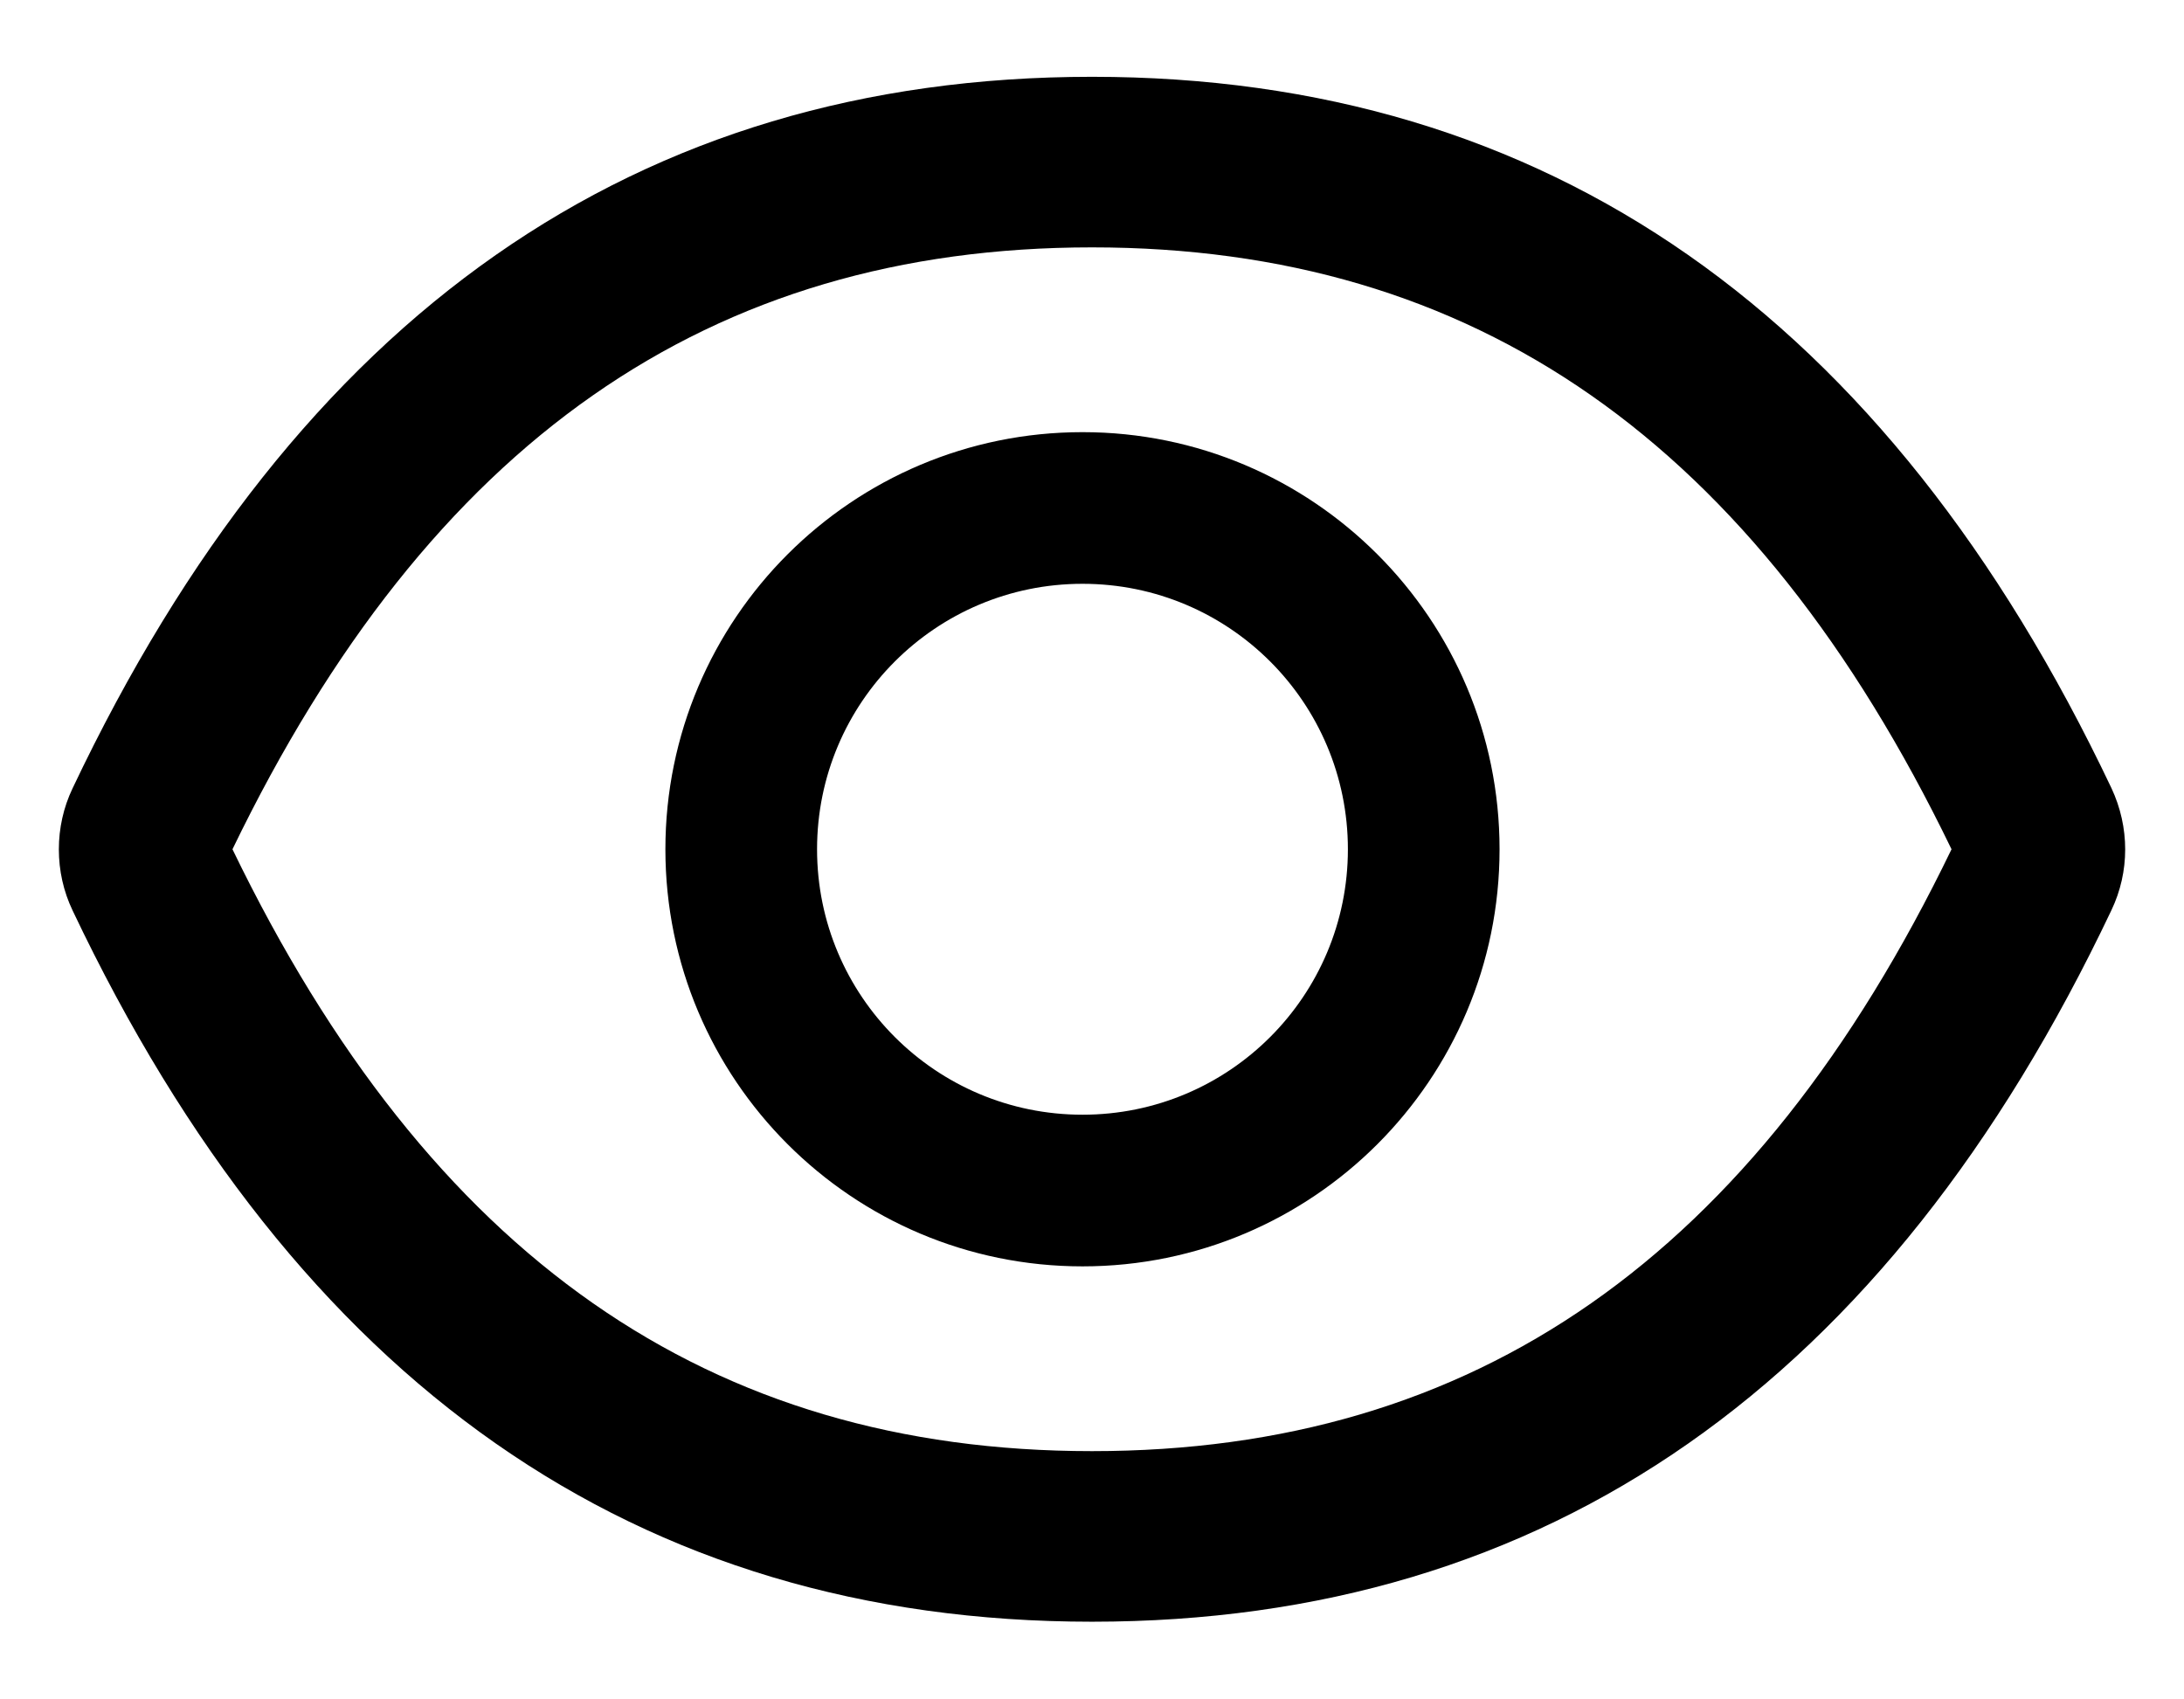
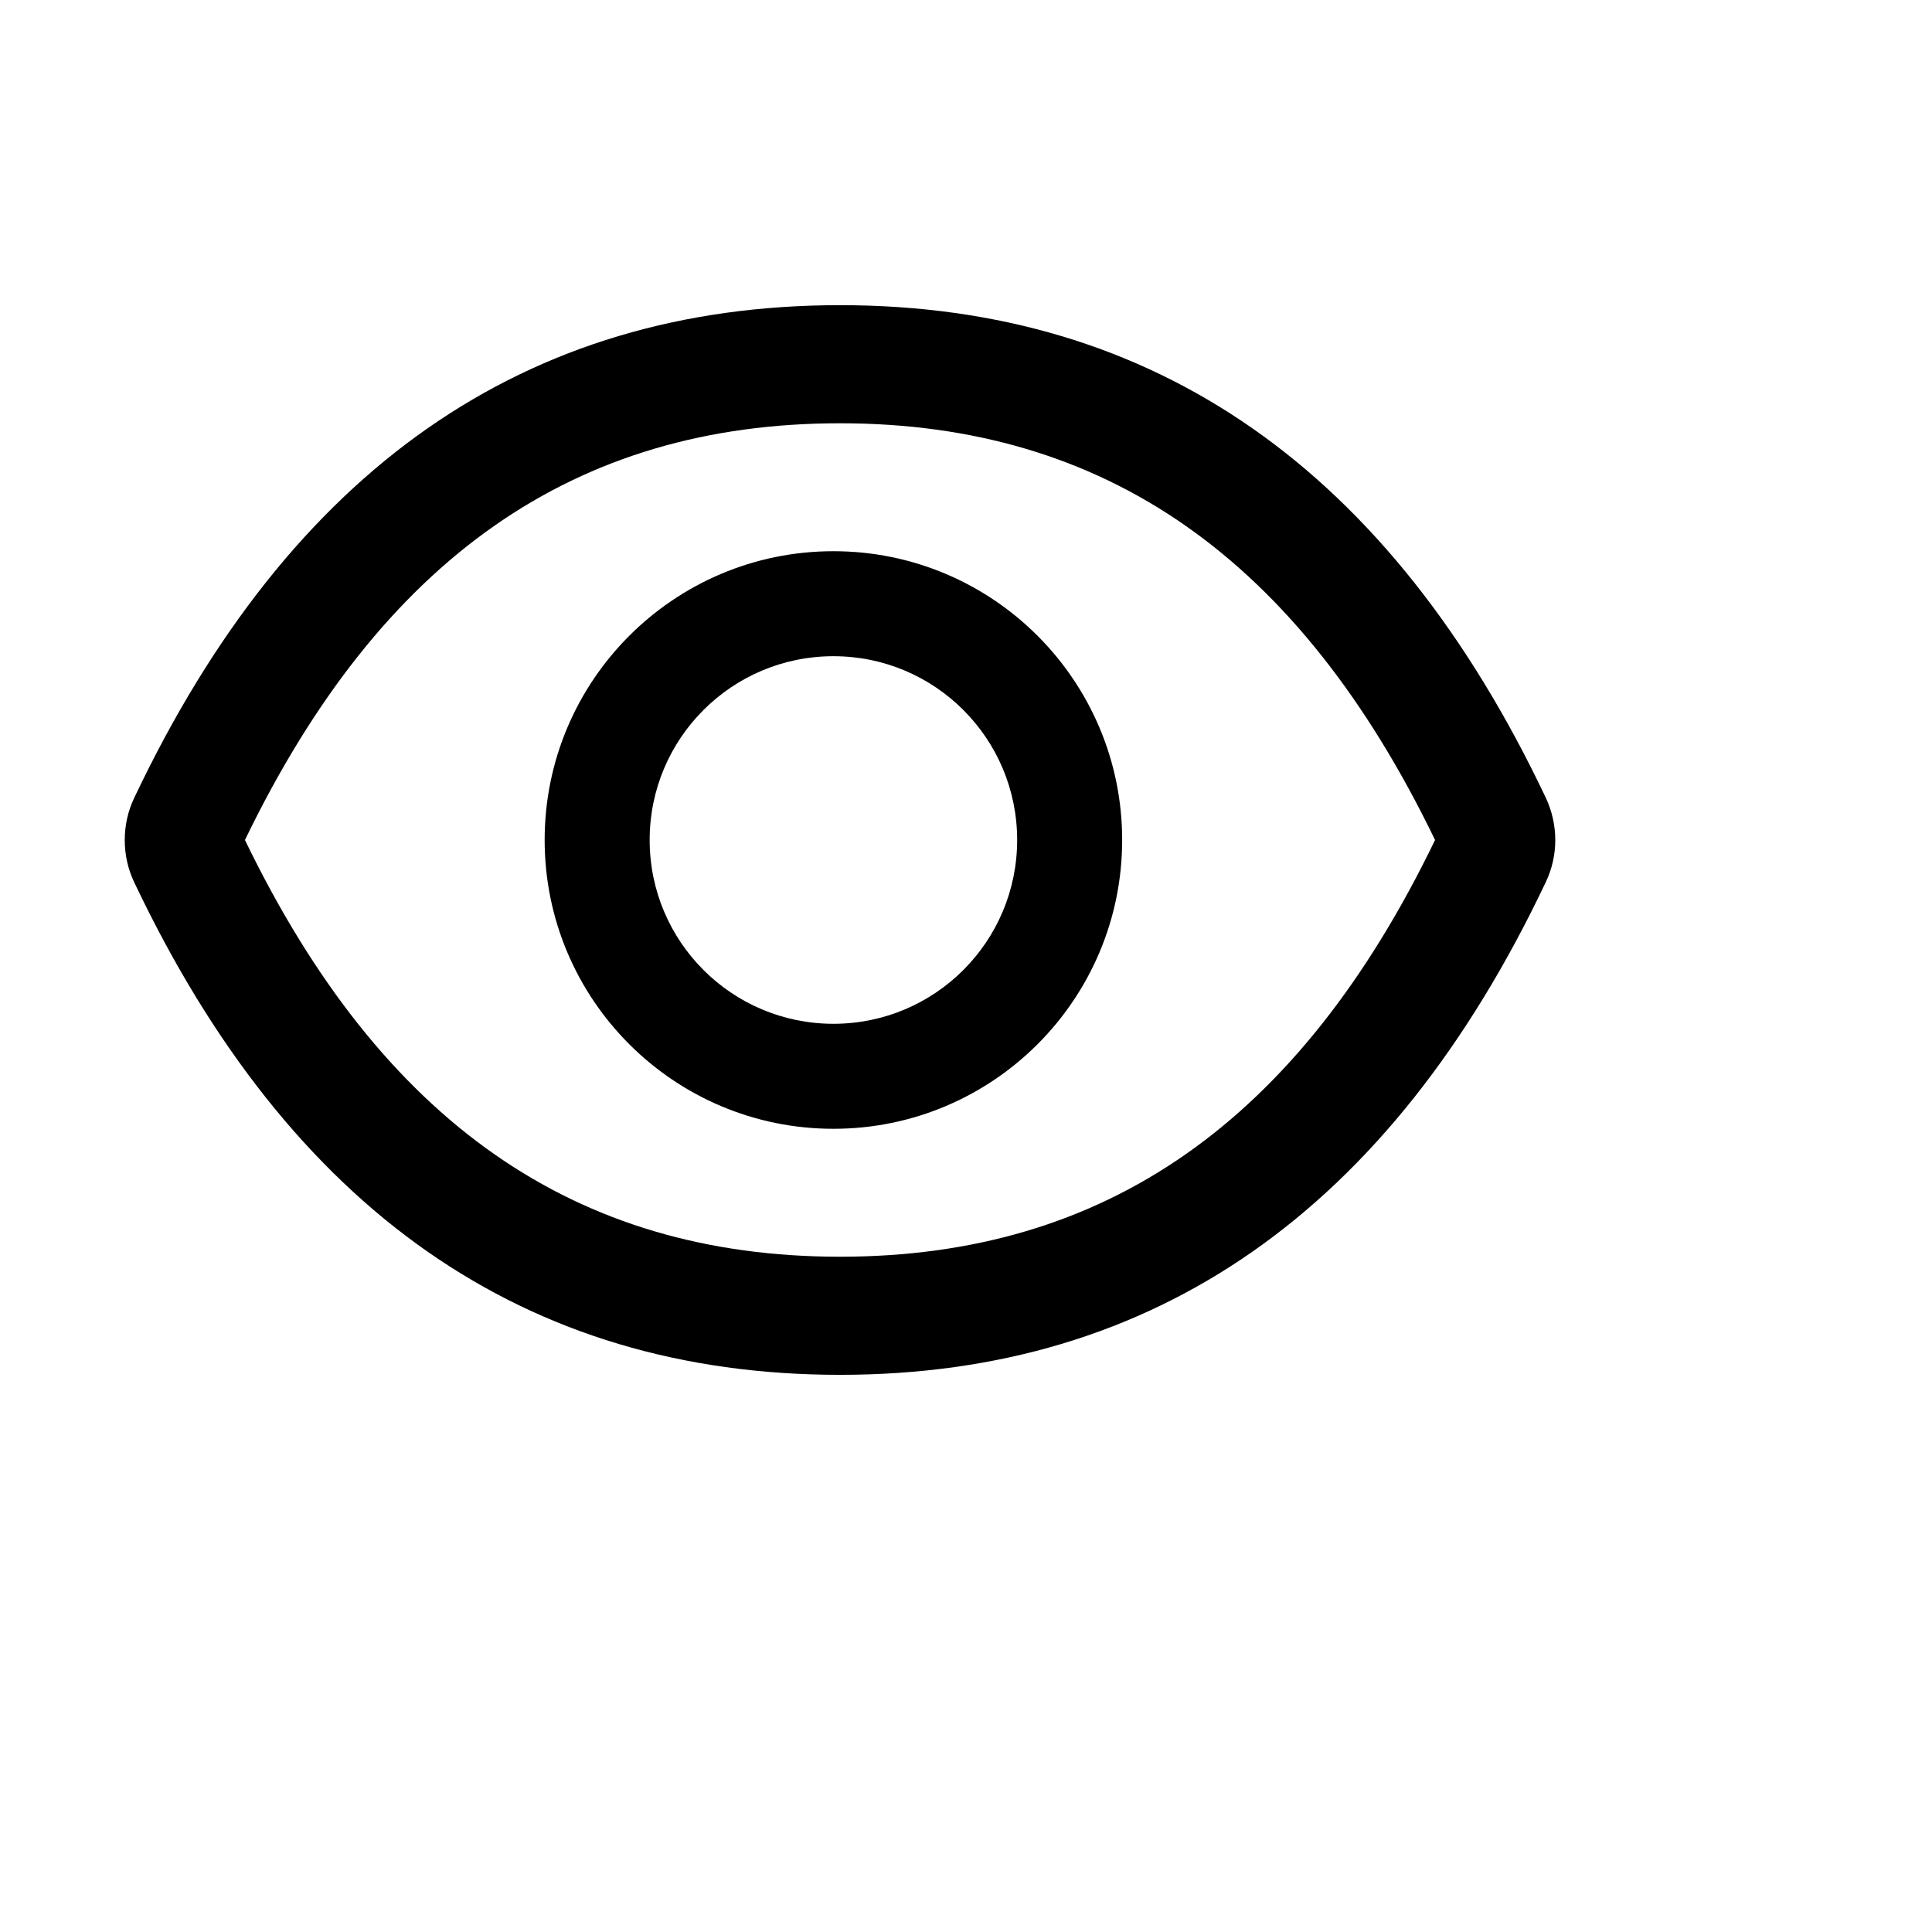
- <svg xmlns="http://www.w3.org/2000/svg" width="18" height="14" viewBox="0 0 18 14">
-   <path d="M17.402 6.496C15.551 2.596 12.752 0.633 9 0.633C5.246 0.633 2.449 2.596 0.598 6.498C0.523 6.655 0.485 6.827 0.485 7.001C0.485 7.175 0.523 7.347 0.598 7.504C2.449 11.404 5.248 13.367 9 13.367C12.754 13.367 15.551 11.404 17.402 7.502C17.553 7.186 17.553 6.818 17.402 6.496ZM9 11.961C5.85 11.961 3.543 10.363 1.916 7C3.543 3.637 5.85 2.039 9 2.039C12.15 2.039 14.457 3.637 16.084 7C14.459 10.363 12.152 11.961 9 11.961ZM8.922 3.562C7.023 3.562 5.484 5.102 5.484 7C5.484 8.898 7.023 10.438 8.922 10.438C10.82 10.438 12.359 8.898 12.359 7C12.359 5.102 10.82 3.562 8.922 3.562ZM8.922 9.188C7.713 9.188 6.734 8.209 6.734 7C6.734 5.791 7.713 4.812 8.922 4.812C10.131 4.812 11.109 5.791 11.109 7C11.109 8.209 10.131 9.188 8.922 9.188Z" />
+ <svg xmlns="http://www.w3.org/2000/svg" width="20" height="20" viewBox="0 0 23 23">
+   <path d="M18.402 9.496C16.551 5.596 13.752 3.633 10 3.633C6.246 3.633 3.449 5.596 1.598 9.498C1.523 9.655 1.485 9.827 1.485 10.001C1.485 10.175 1.523 10.347 1.598 10.504C3.449 14.404 6.248 16.367 10 16.367C13.754 16.367 16.551 14.404 18.402 10.502C18.553 10.185 18.553 9.818 18.402 9.496V9.496ZM10 14.961C6.85 14.961 4.543 13.363 2.916 10C4.543 6.637 6.85 5.039 10 5.039C13.15 5.039 15.457 6.637 17.084 10C15.459 13.363 13.152 14.961 10 14.961ZM9.922 6.562C8.023 6.562 6.484 8.102 6.484 10C6.484 11.898 8.023 13.438 9.922 13.438C11.82 13.438 13.359 11.898 13.359 10C13.359 8.102 11.82 6.562 9.922 6.562ZM9.922 12.188C8.713 12.188 7.734 11.209 7.734 10C7.734 8.791 8.713 7.812 9.922 7.812C11.131 7.812 12.109 8.791 12.109 10C12.109 11.209 11.131 12.188 9.922 12.188Z" />
</svg>
